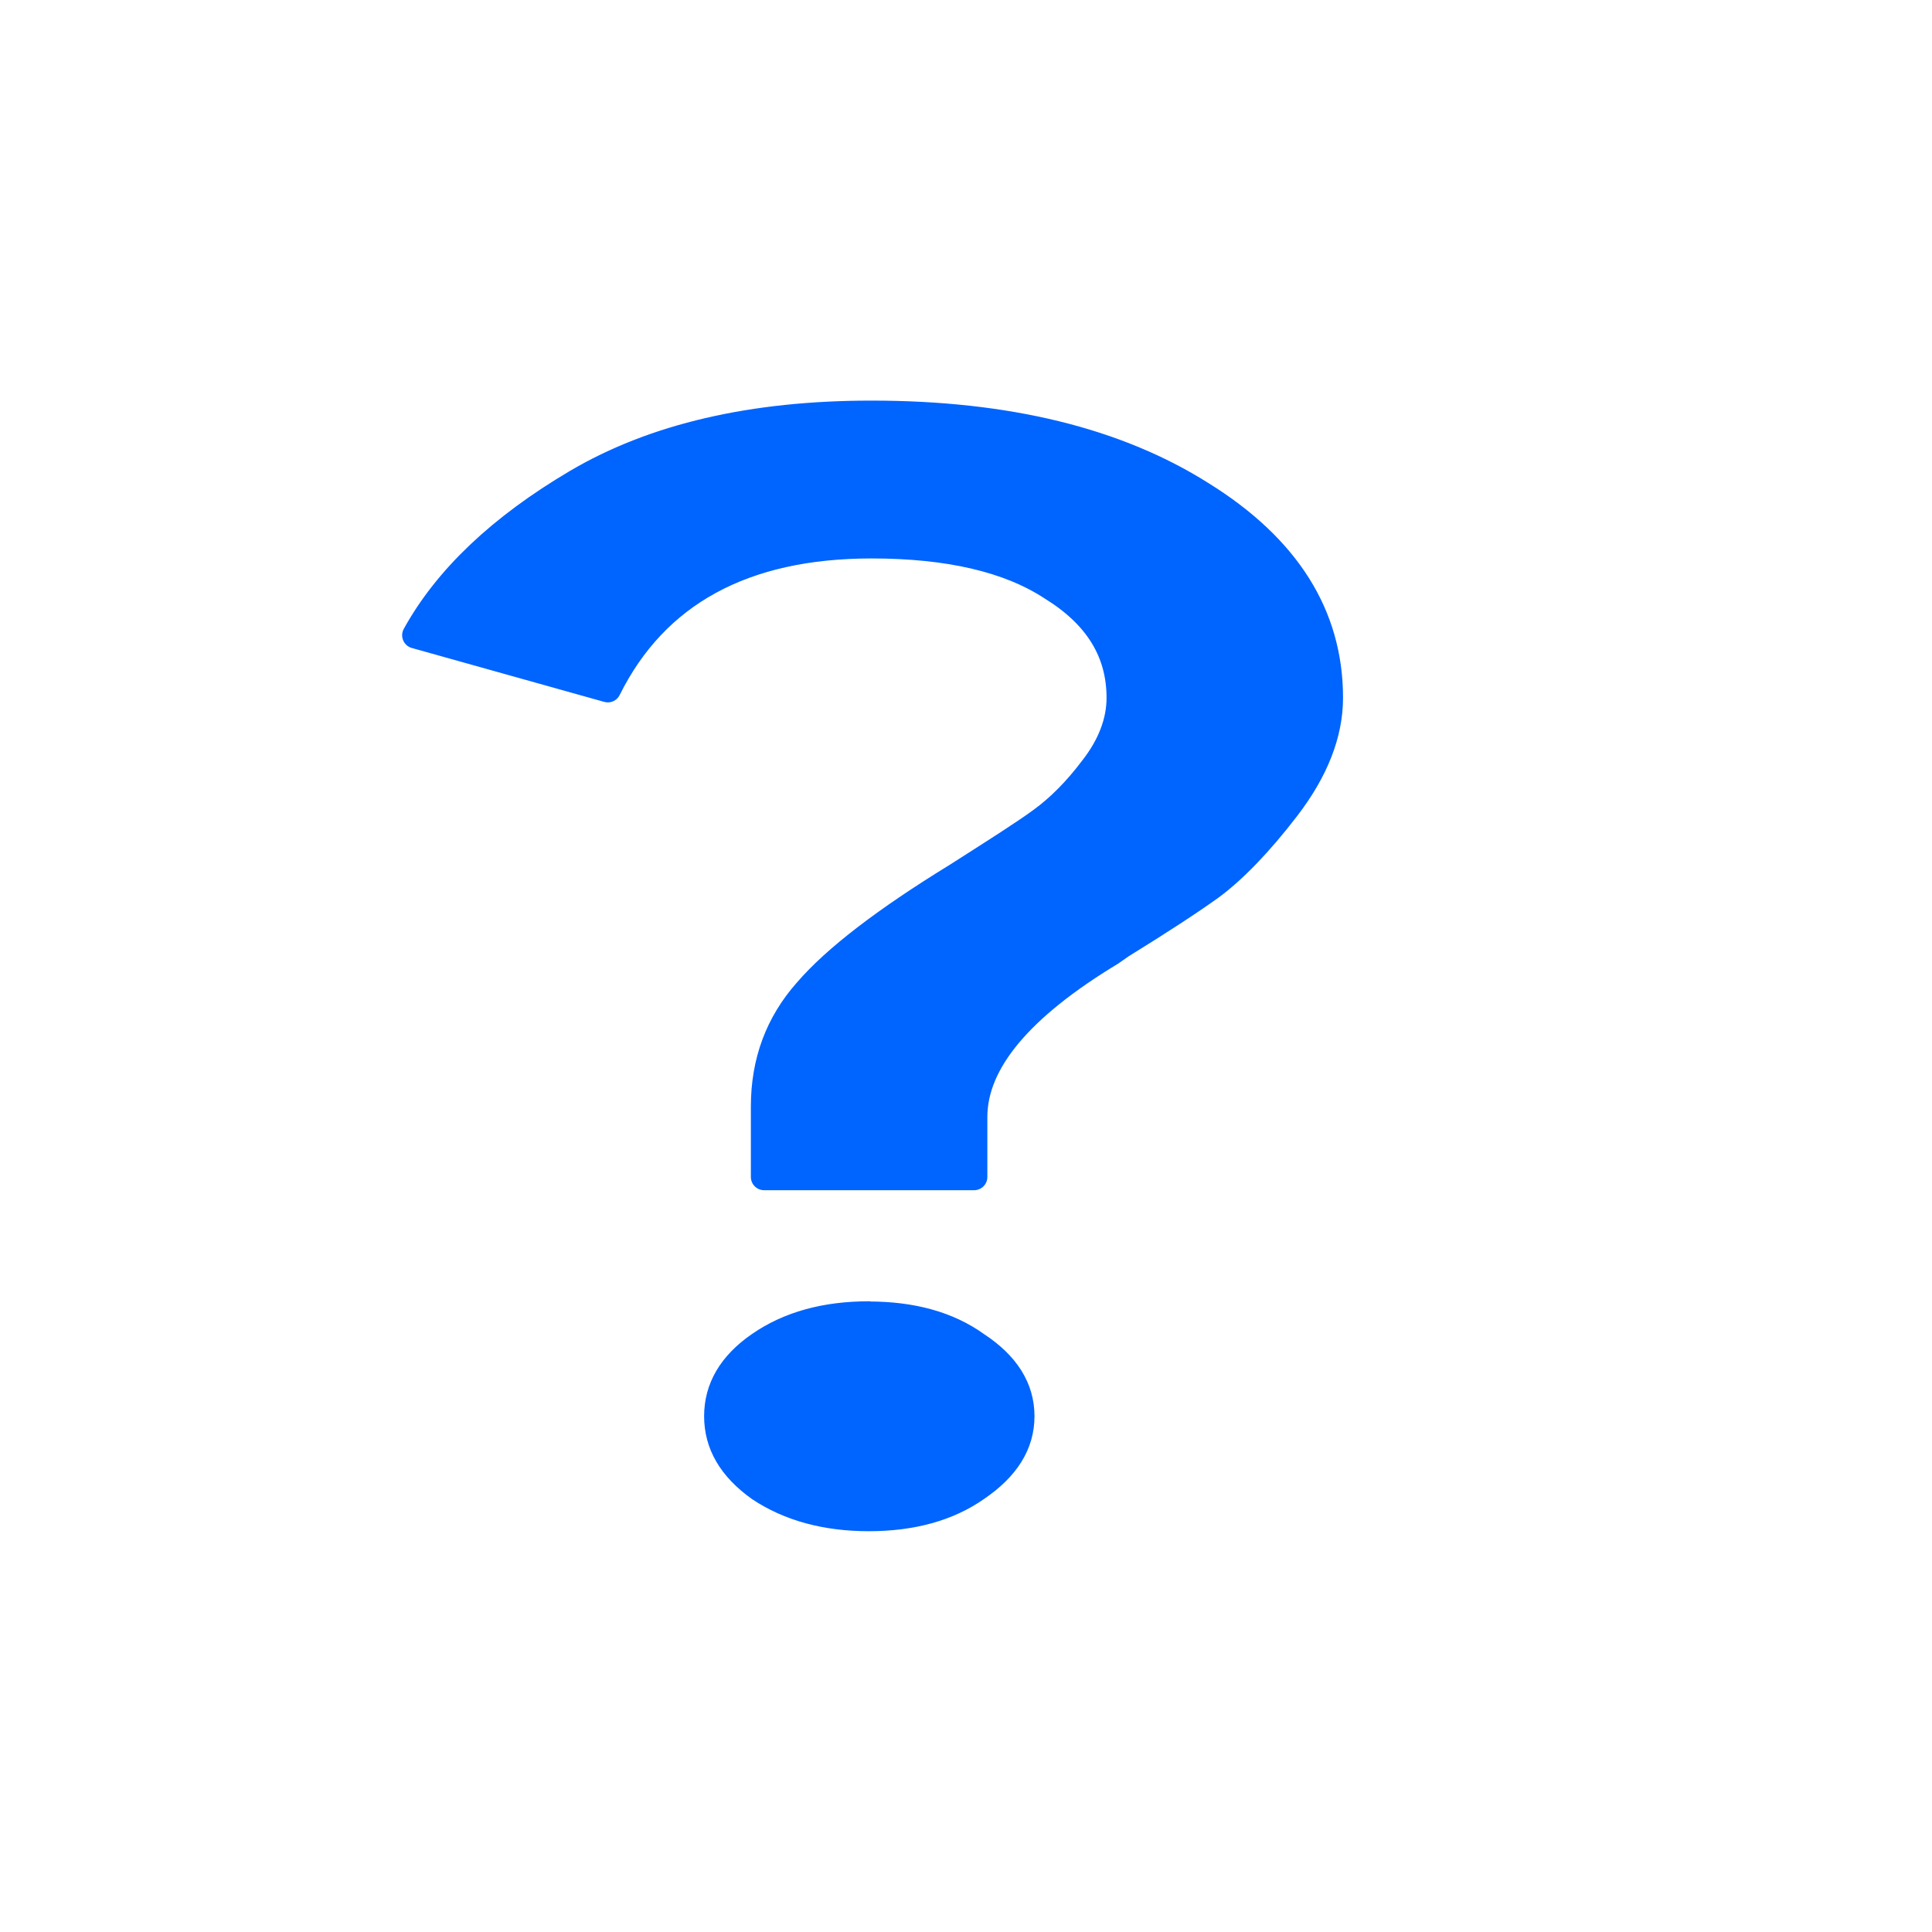
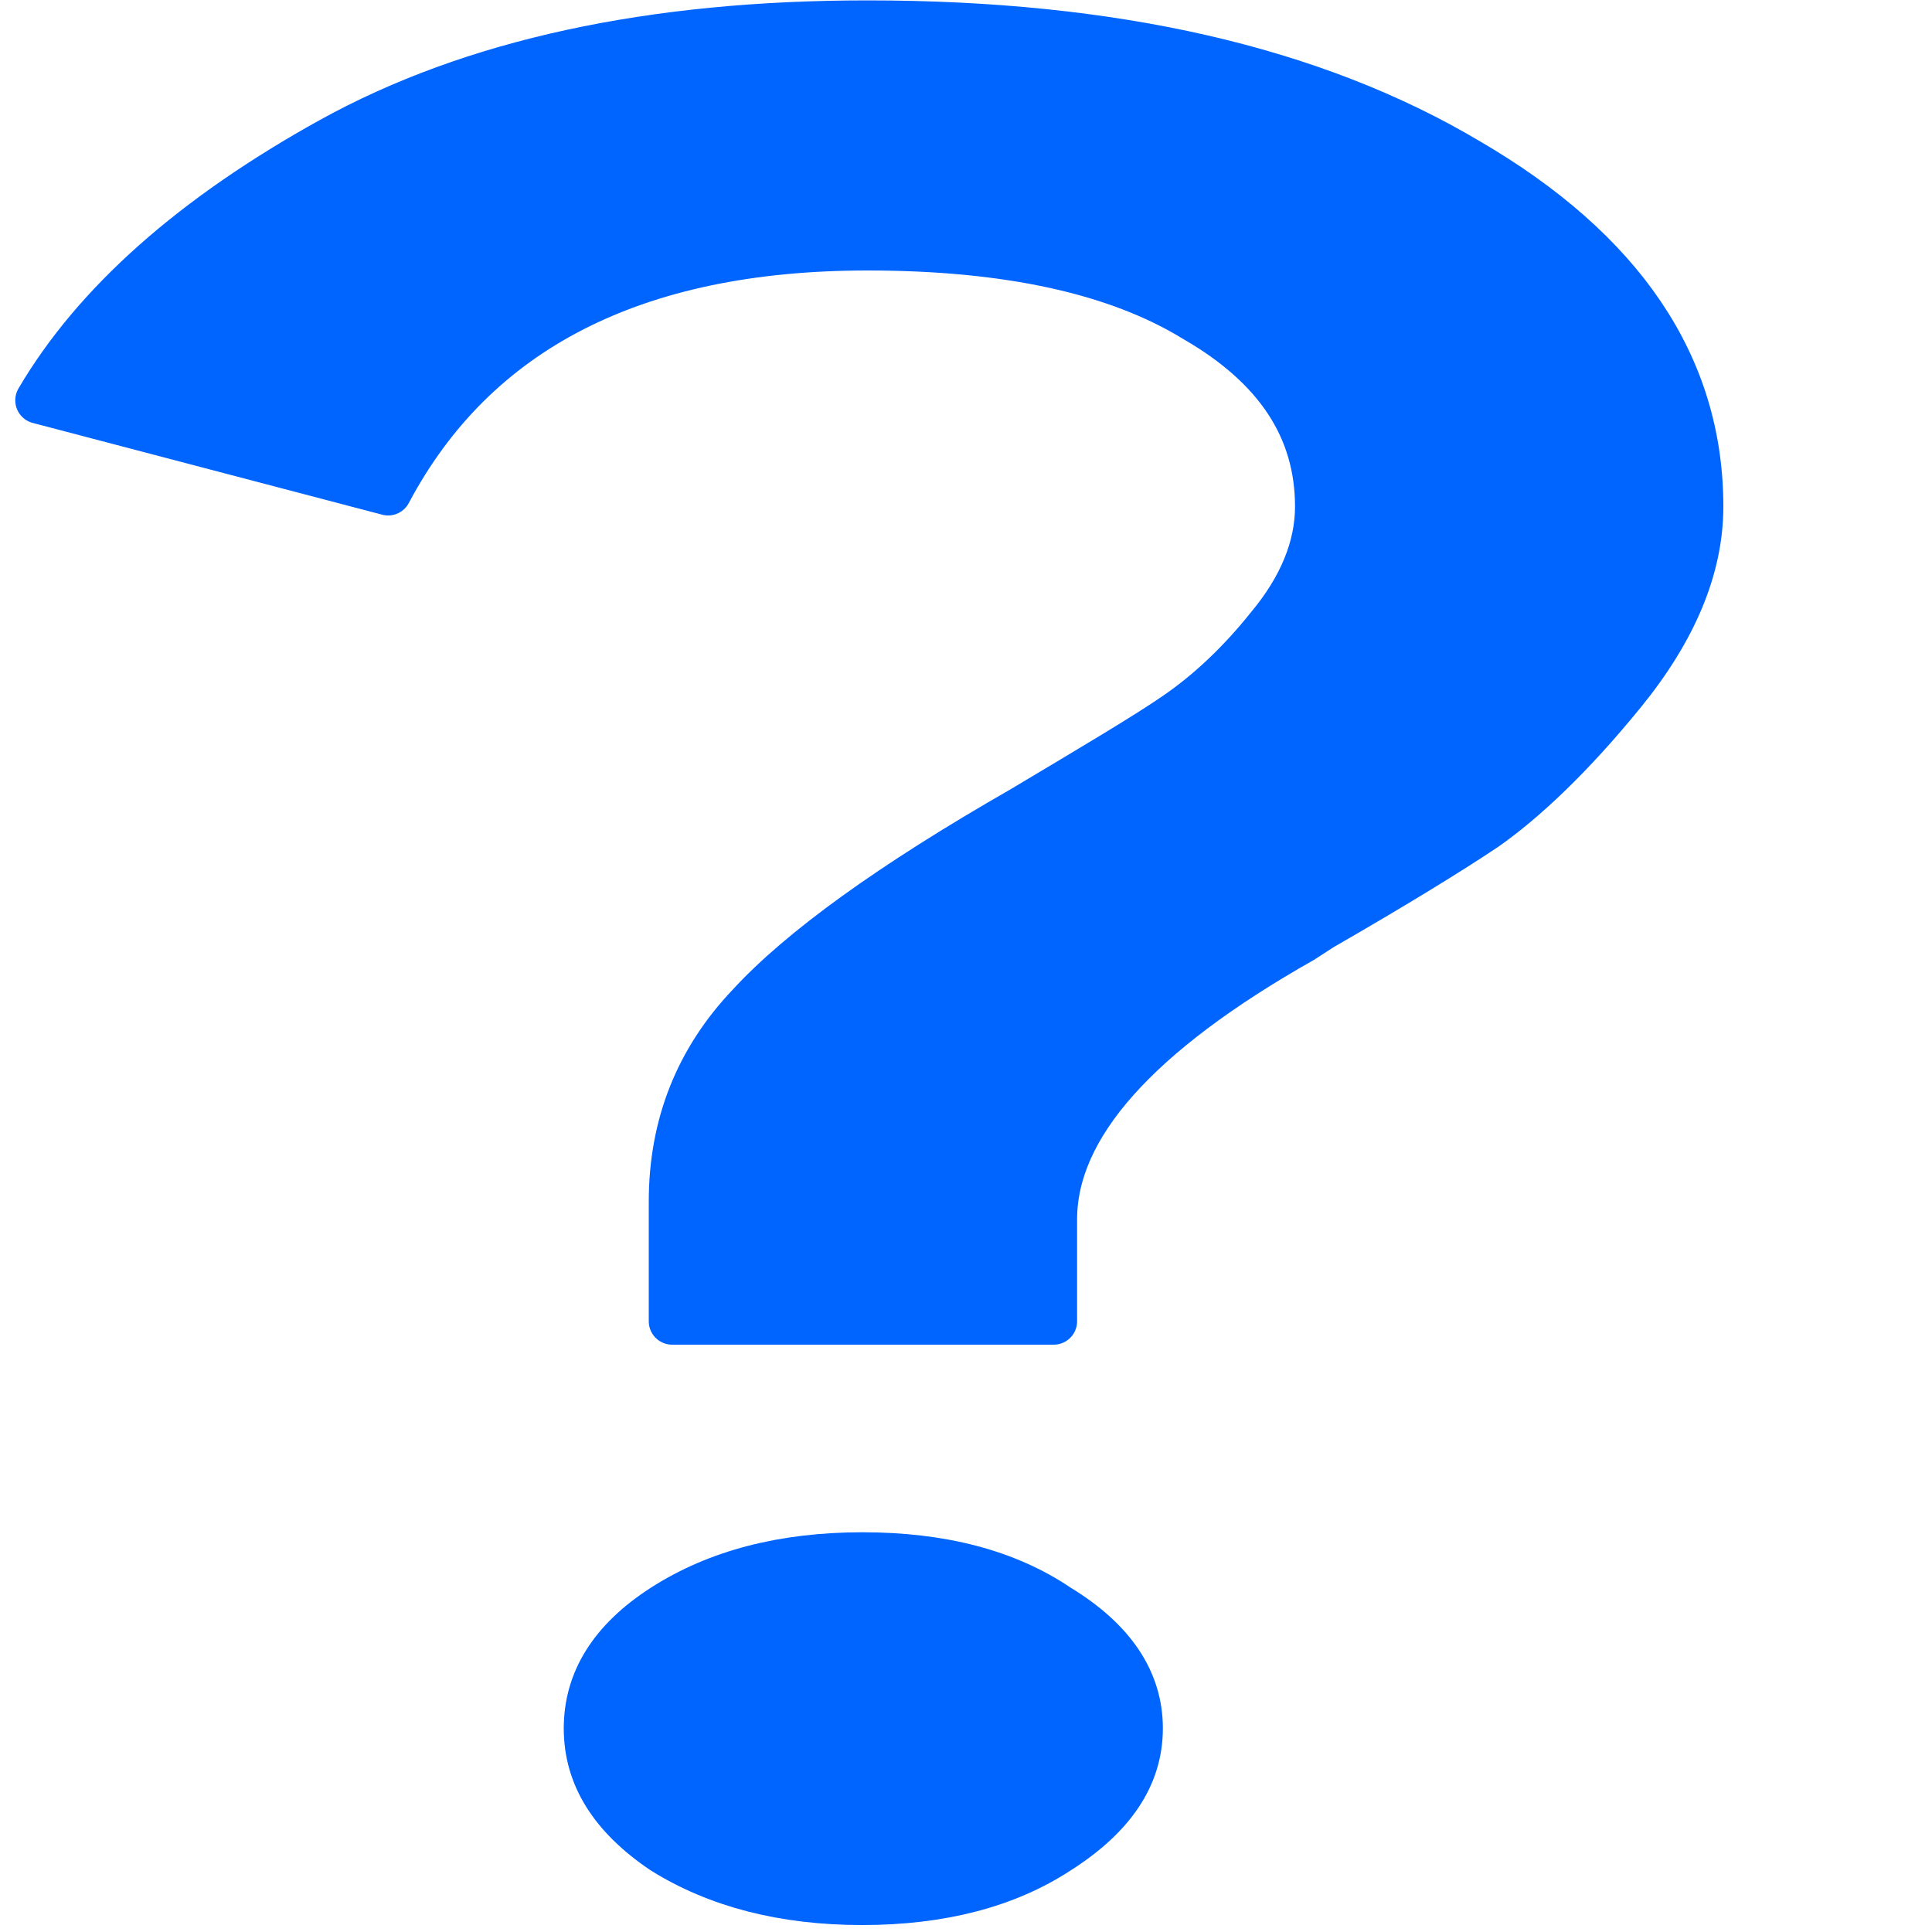
<svg xmlns="http://www.w3.org/2000/svg" width="10" height="10" id="svg3795" version="1.1">
  <defs id="defs3797">
    <linearGradient id="0" x1="409.57" y1="542.8" x2="409.94" y2="508.63" gradientUnits="userSpaceOnUse" gradientTransform="matrix(1.05233,0,0,1.02761,-22.768,-10.984)">
      <stop id="stop4148" stop-color="#197cf1" />
      <stop id="stop4150" stop-color="#20bcfa" offset="1" />
    </linearGradient>
    <linearGradient id="1" x1="3.147" x2="18.772" gradientUnits="userSpaceOnUse">
      <stop id="stop4153" stop-color="#e6f3ff" />
      <stop id="stop4155" stop-color="#dcffe7" offset="1" />
    </linearGradient>
  </defs>
-   <path style="fill:#0064ff;fill-opacity:1;fill-rule:evenodd;stroke:#0064ff;stroke-width:0.137;stroke-linecap:round;stroke-linejoin:round;stroke-miterlimit:4;stroke-dasharray:none;stroke-opacity:1" d="m 4.511,2.142 c -0.617,0 -1.125,0.118 -1.527,0.355 -0.393,0.232 -0.672,0.497 -0.834,0.791 l 0.996,0.279 c 0.246,-0.495 0.702,-0.745 1.365,-0.745 0.401,0 0.712,0.073 0.933,0.218 0.235,0.145 0.352,0.334 0.352,0.572 0,0.123 -0.047,0.247 -0.14,0.366 C 5.571,4.091 5.481,4.181 5.39,4.247 5.306,4.309 5.158,4.403 4.951,4.535 4.581,4.762 4.322,4.961 4.176,5.131 4.029,5.297 3.955,5.495 3.955,5.727 l 0,0.365 1.087,0 0,-0.31 c 0,-0.284 0.237,-0.567 0.707,-0.851 L 5.805,4.892 C 6.006,4.768 6.162,4.666 6.269,4.589 6.381,4.506 6.515,4.371 6.662,4.179 6.808,3.988 6.883,3.798 6.883,3.612 6.883,3.184 6.661,2.834 6.221,2.56 5.782,2.282 5.213,2.142 4.511,2.142 Z m -0.014,4.662 c -0.223,0 -0.413,0.051 -0.567,0.158 -0.146,0.101 -0.217,0.224 -0.217,0.368 0,0.145 0.071,0.267 0.217,0.372 0.154,0.103 0.344,0.155 0.567,0.155 0.224,0 0.411,-0.052 0.558,-0.155 C 5.209,7.597 5.286,7.475 5.286,7.33 5.286,7.186 5.209,7.063 5.055,6.962 4.908,6.856 4.721,6.805 4.497,6.805 Z" id="path4186" />
+   <path style="fill:#0064ff;fill-opacity:1;fill-rule:evenodd;stroke:#0064ff;stroke-width:0.242;stroke-linecap:round;stroke-linejoin:round;stroke-miterlimit:4;stroke-dasharray:none;stroke-opacity:1" d="m 4.49,0.123 c -1.121,0 -2.044,0.2 -2.774,0.603 C 1.002,1.121 0.494,1.571 0.2,2.072 L 2.009,2.547 C 2.456,1.704 3.285,1.279 4.49,1.279 c 0.729,0 1.294,0.125 1.695,0.371 0.427,0.246 0.639,0.568 0.639,0.972 0,0.21 -0.086,0.42 -0.254,0.622 C 6.416,3.437 6.252,3.589 6.087,3.702 5.933,3.808 5.665,3.967 5.288,4.192 4.616,4.577 4.145,4.917 3.88,5.206 3.613,5.487 3.479,5.825 3.479,6.219 l 0,0.62 1.975,0 0,-0.527 c 0,-0.483 0.43,-0.964 1.284,-1.447 L 6.84,4.799 C 7.205,4.589 7.489,4.415 7.684,4.285 7.887,4.143 8.131,3.914 8.398,3.586 8.663,3.261 8.799,2.939 8.799,2.622 8.799,1.895 8.395,1.299 7.596,0.834 6.798,0.36 5.765,0.123 4.49,0.123 Z M 4.464,8.052 c -0.406,0 -0.75,0.088 -1.03,0.268 C 3.168,8.491 3.039,8.7 3.039,8.946 c 0,0.246 0.129,0.454 0.394,0.633 0.28,0.175 0.624,0.264 1.03,0.264 0.407,0 0.747,-0.089 1.014,-0.264 C 5.758,9.4 5.898,9.192 5.898,8.946 5.898,8.7 5.758,8.491 5.477,8.32 5.21,8.139 4.871,8.052 4.464,8.052 Z" id="path4186" />
</svg>
